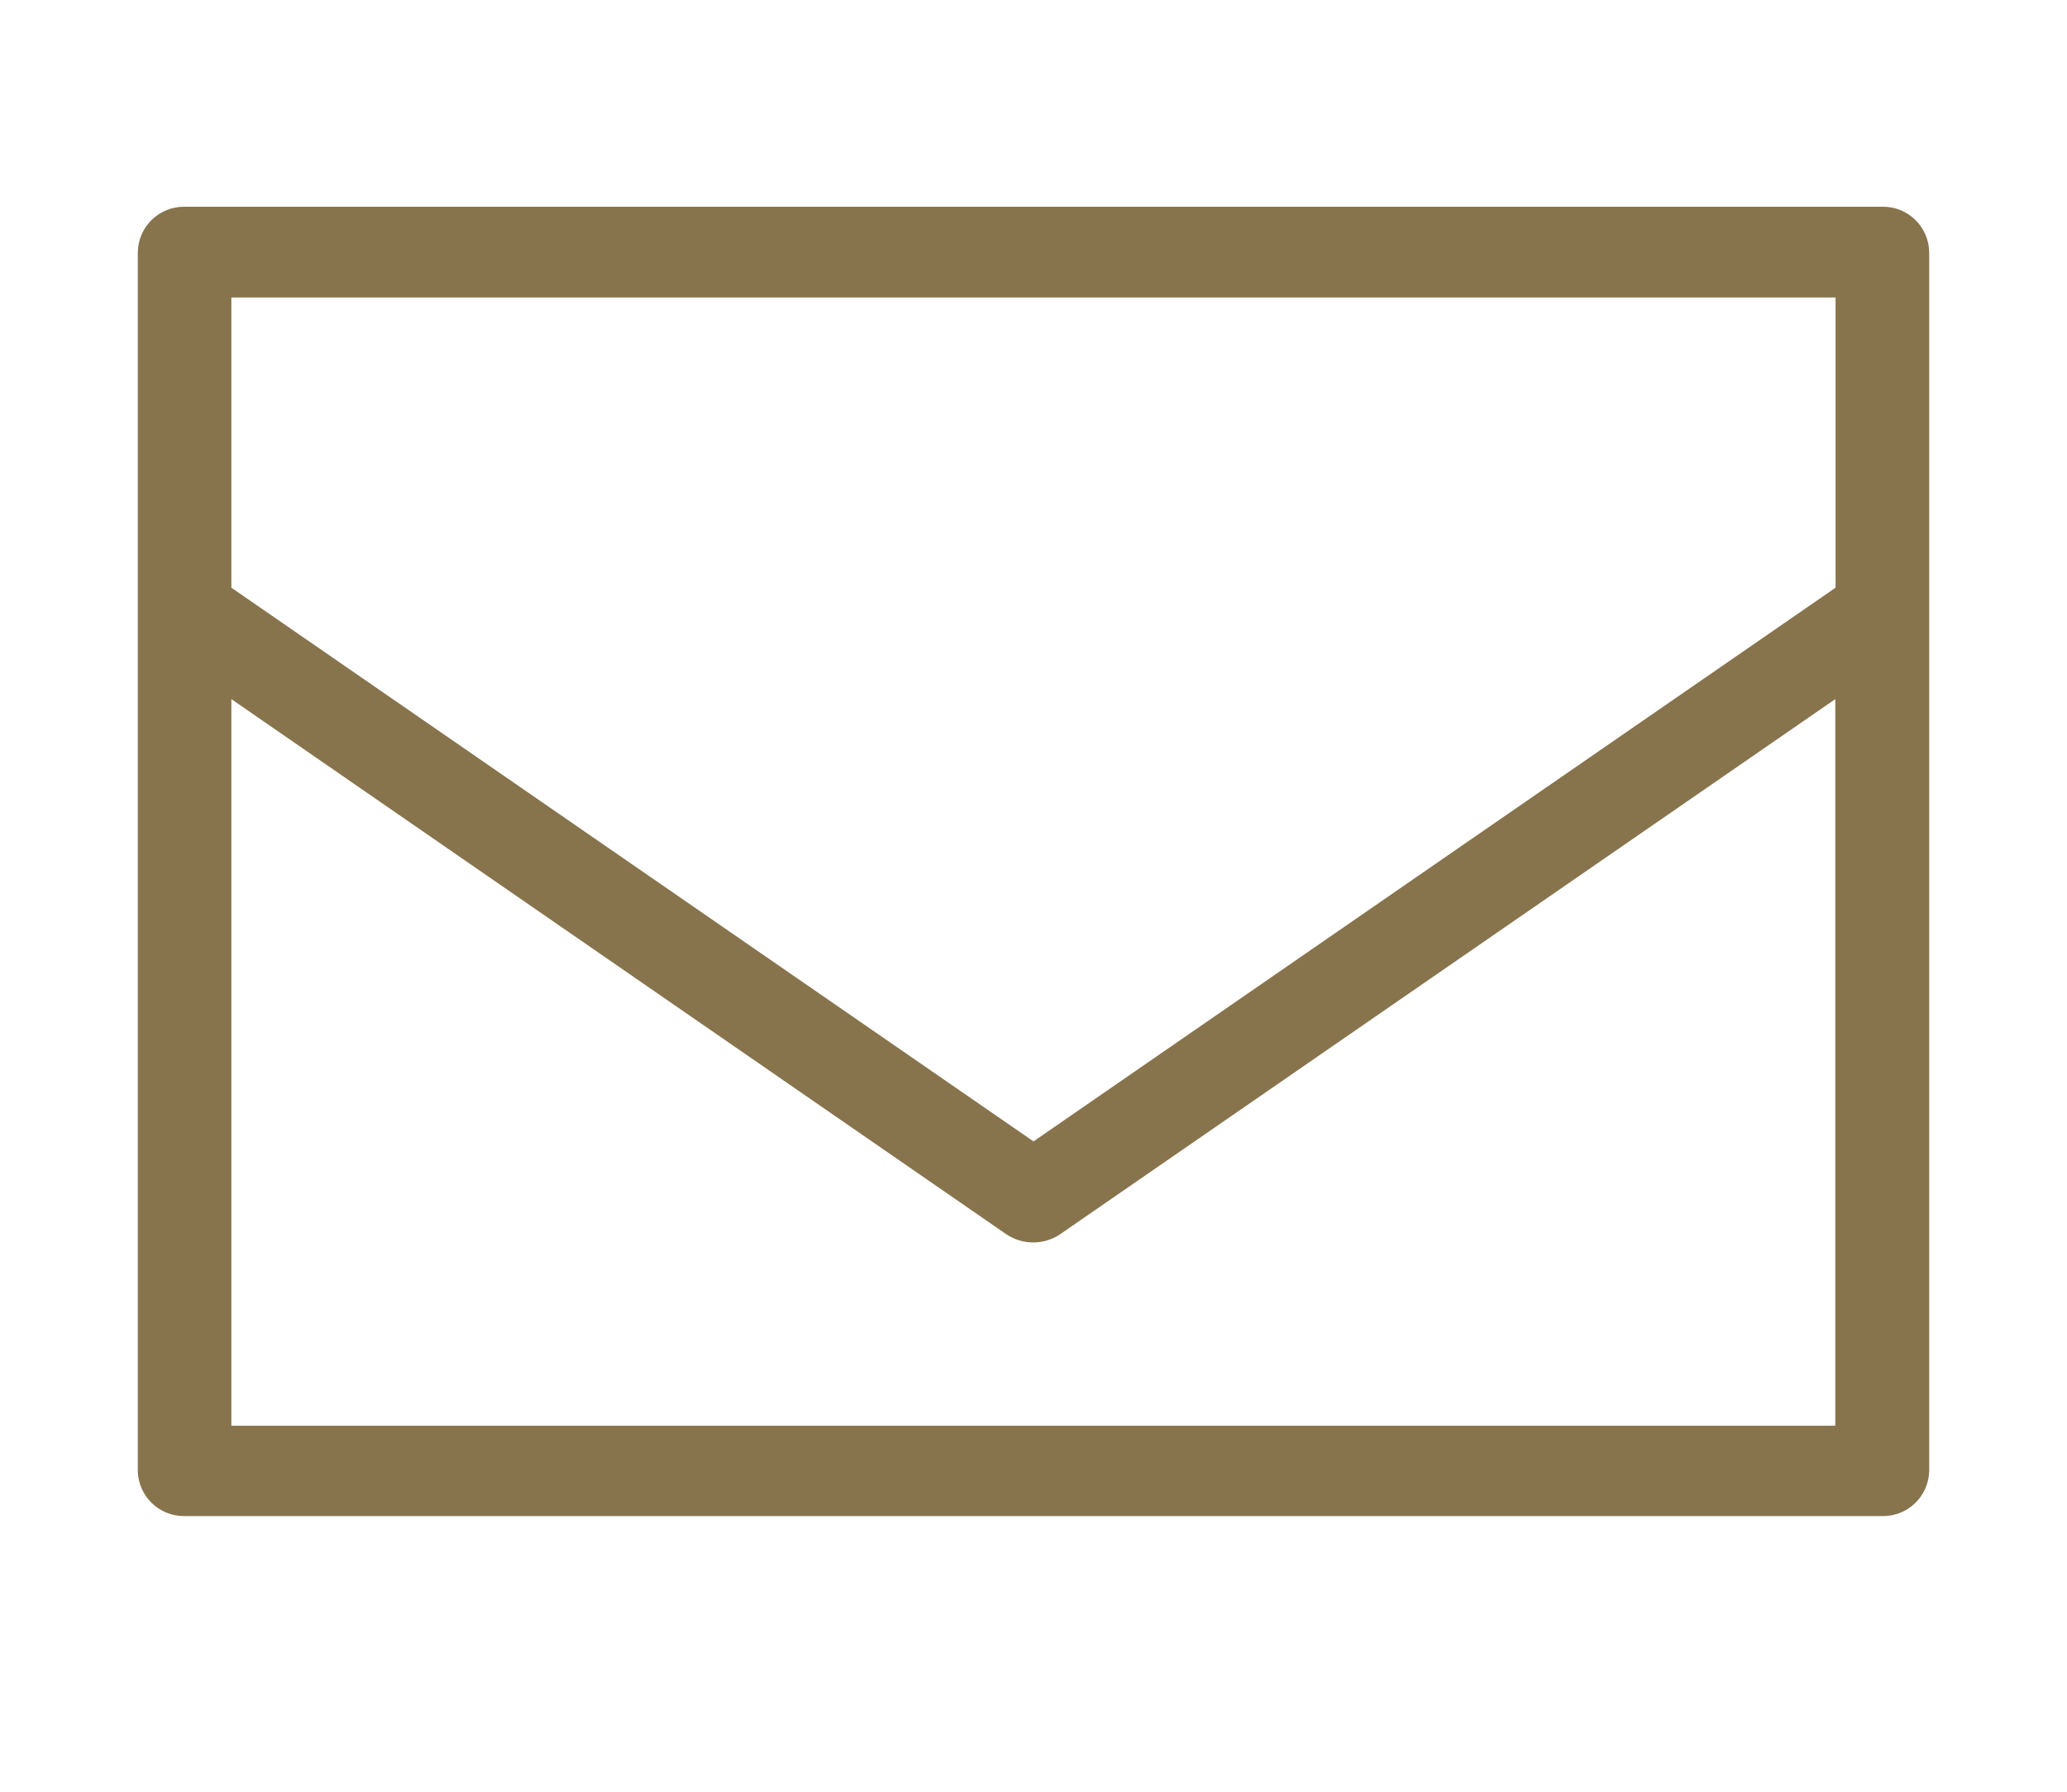
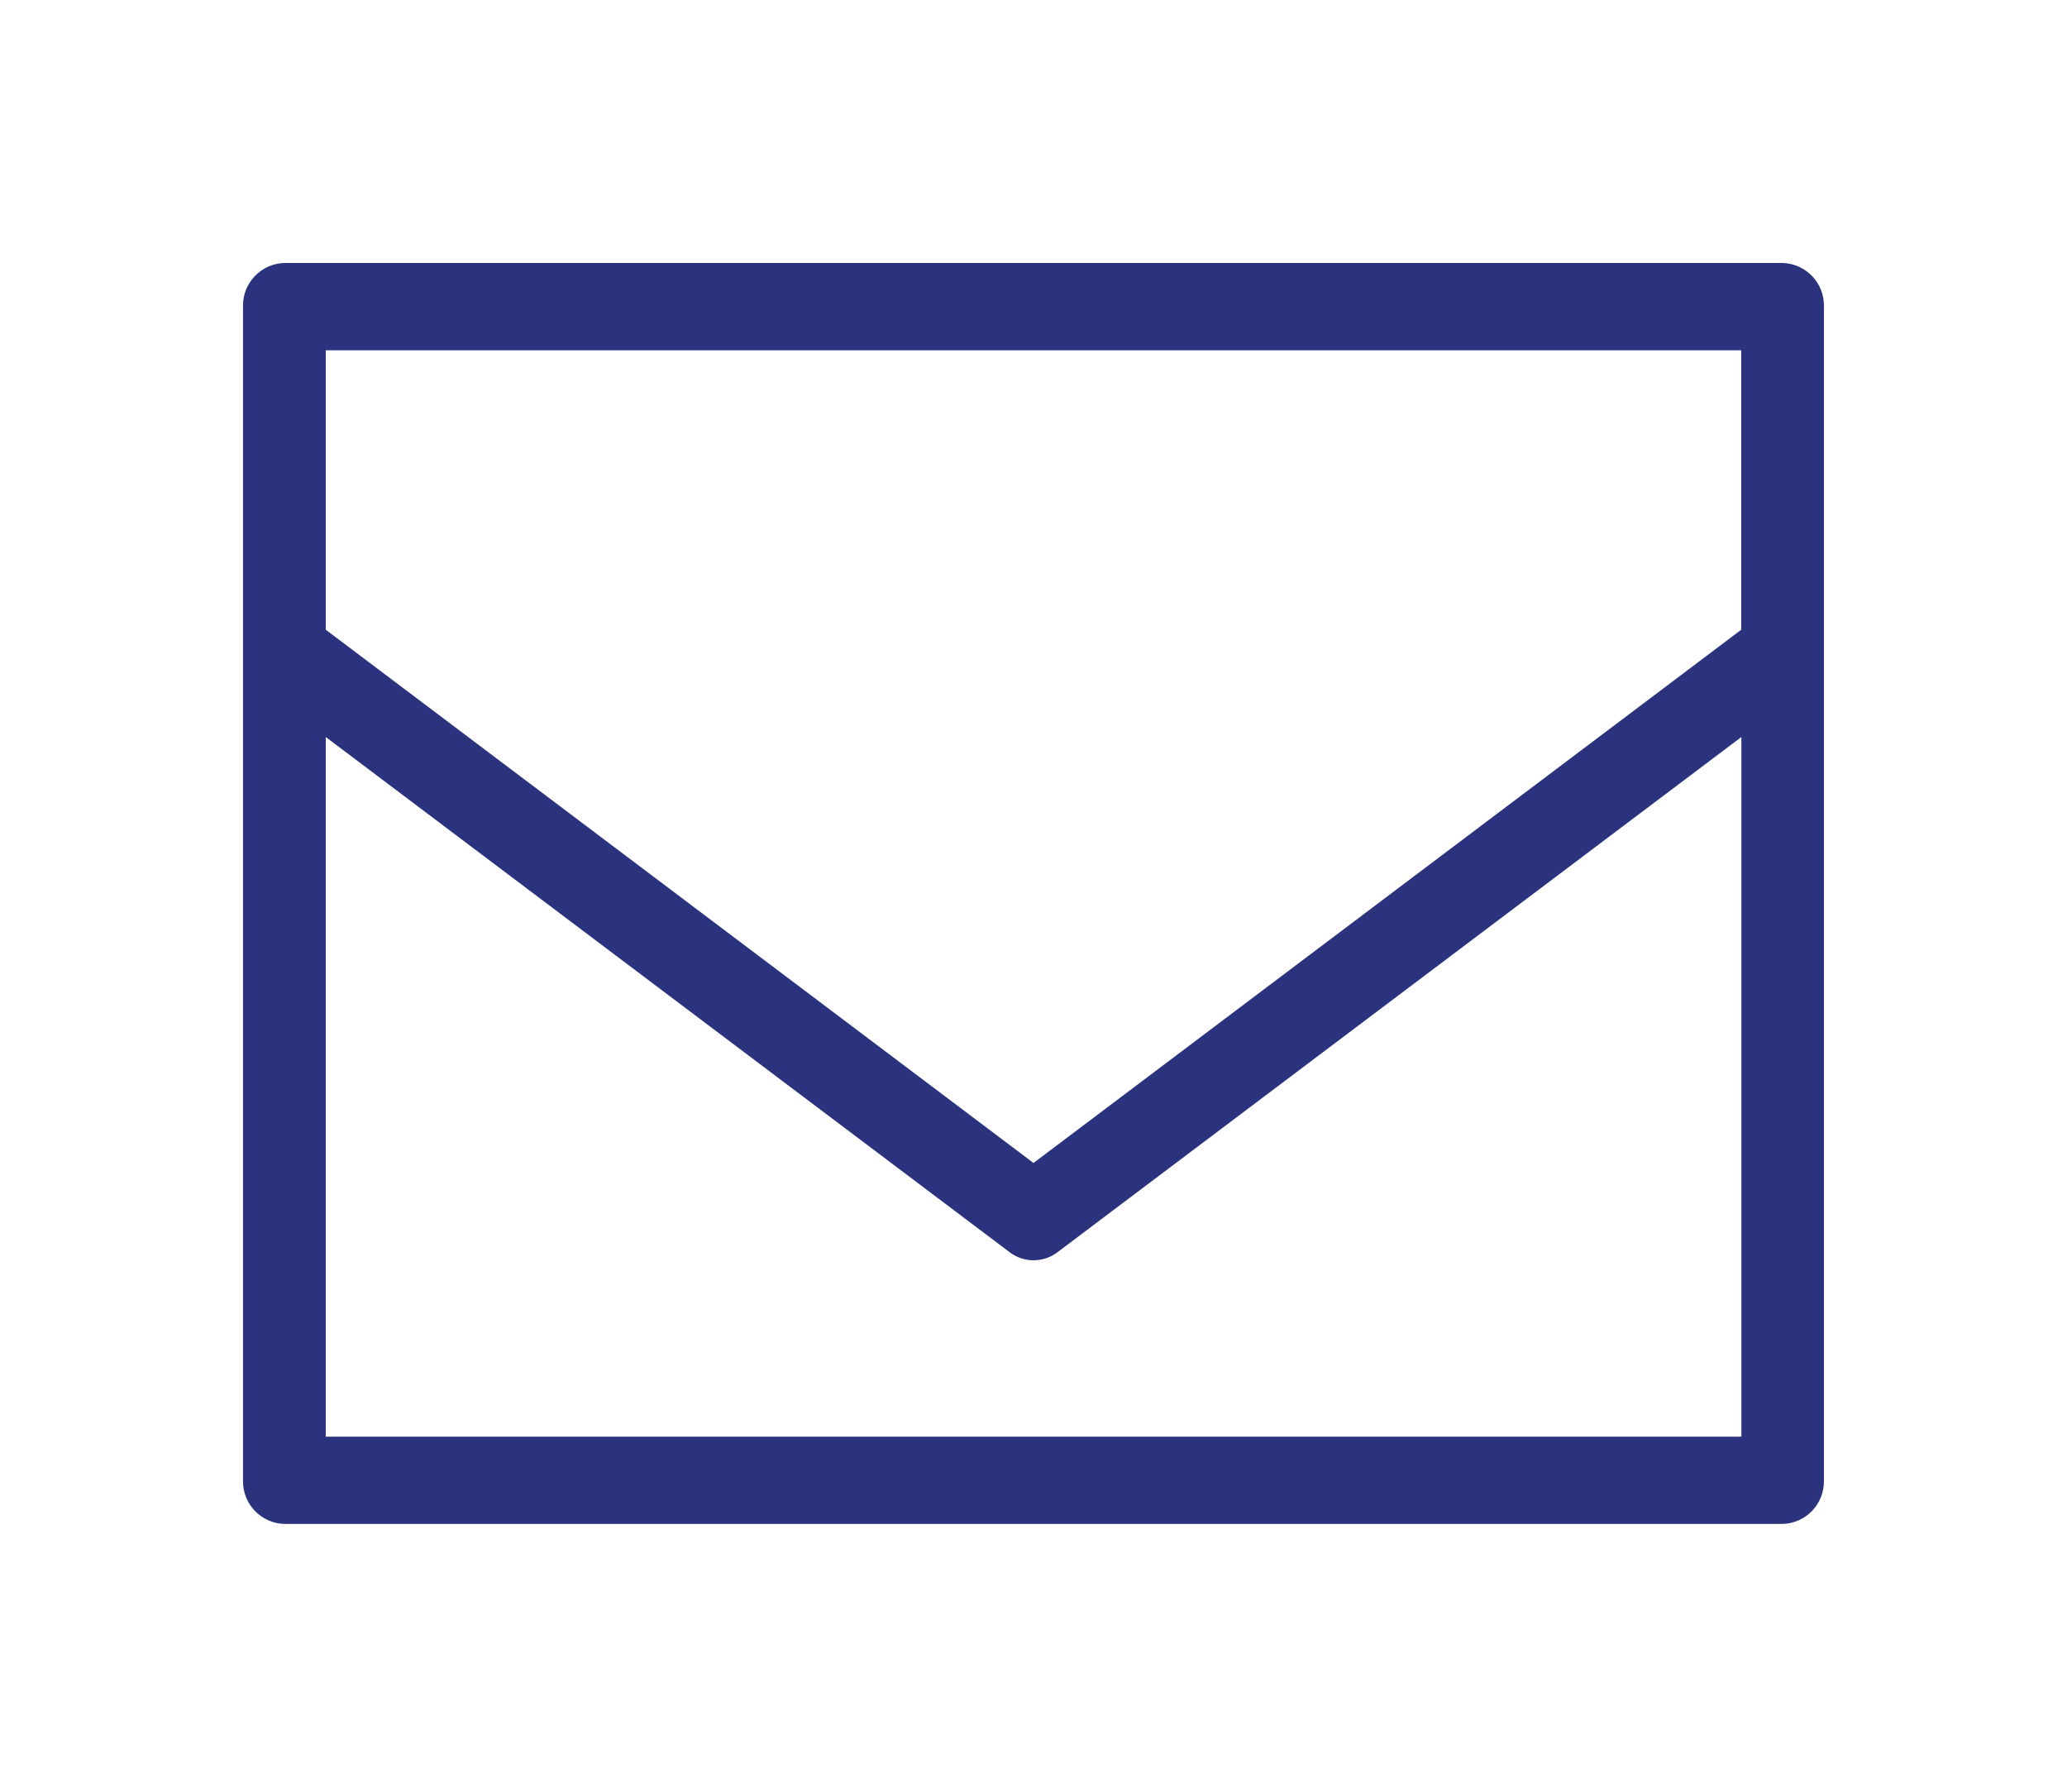
- <svg xmlns="http://www.w3.org/2000/svg" width="30" height="26" viewBox="0 0 30 26">
+ <svg xmlns="http://www.w3.org/2000/svg" id="Icons" width="30" height="26" viewBox="0 0 30 26">
  <defs>
    <style>
      .cls-1 {
-         fill: #87744d;
+         fill: #2b337e;
        fill-rule: evenodd;
      }
    </style>
  </defs>
-   <path id="Shape_-_Mail" data-name="Shape - Mail" class="cls-1" d="M27.322,3H2.677A0.67,0.67,0,0,0,2,3.659V21.346A0.669,0.669,0,0,0,2.677,22H27.322A0.669,0.669,0,0,0,28,21.346V3.659A0.67,0.67,0,0,0,27.322,3ZM26.641,4.317V8.528L15,16.563,3.358,8.528V4.317H26.641ZM3.358,20.689V10.145L14.6,17.907a0.7,0.7,0,0,0,.791,0l11.246-7.762V20.689H3.358Z" />
+   <path id="Shape_-_Mail" data-name="Shape - Mail" class="cls-1" d="M25.872,3.816H4.127a0.618,0.618,0,0,0-.6.633V21.482a0.617,0.617,0,0,0,.6.632H25.872a0.617,0.617,0,0,0,.6-0.632V4.45A0.618,0.618,0,0,0,25.872,3.816Zm-0.6,1.267V9.138L15,16.876,4.728,9.138V5.083H25.271ZM4.728,20.848V10.695l9.923,7.474a0.574,0.574,0,0,0,.7,0l9.923-7.474V20.848H4.728Z" />
</svg>
